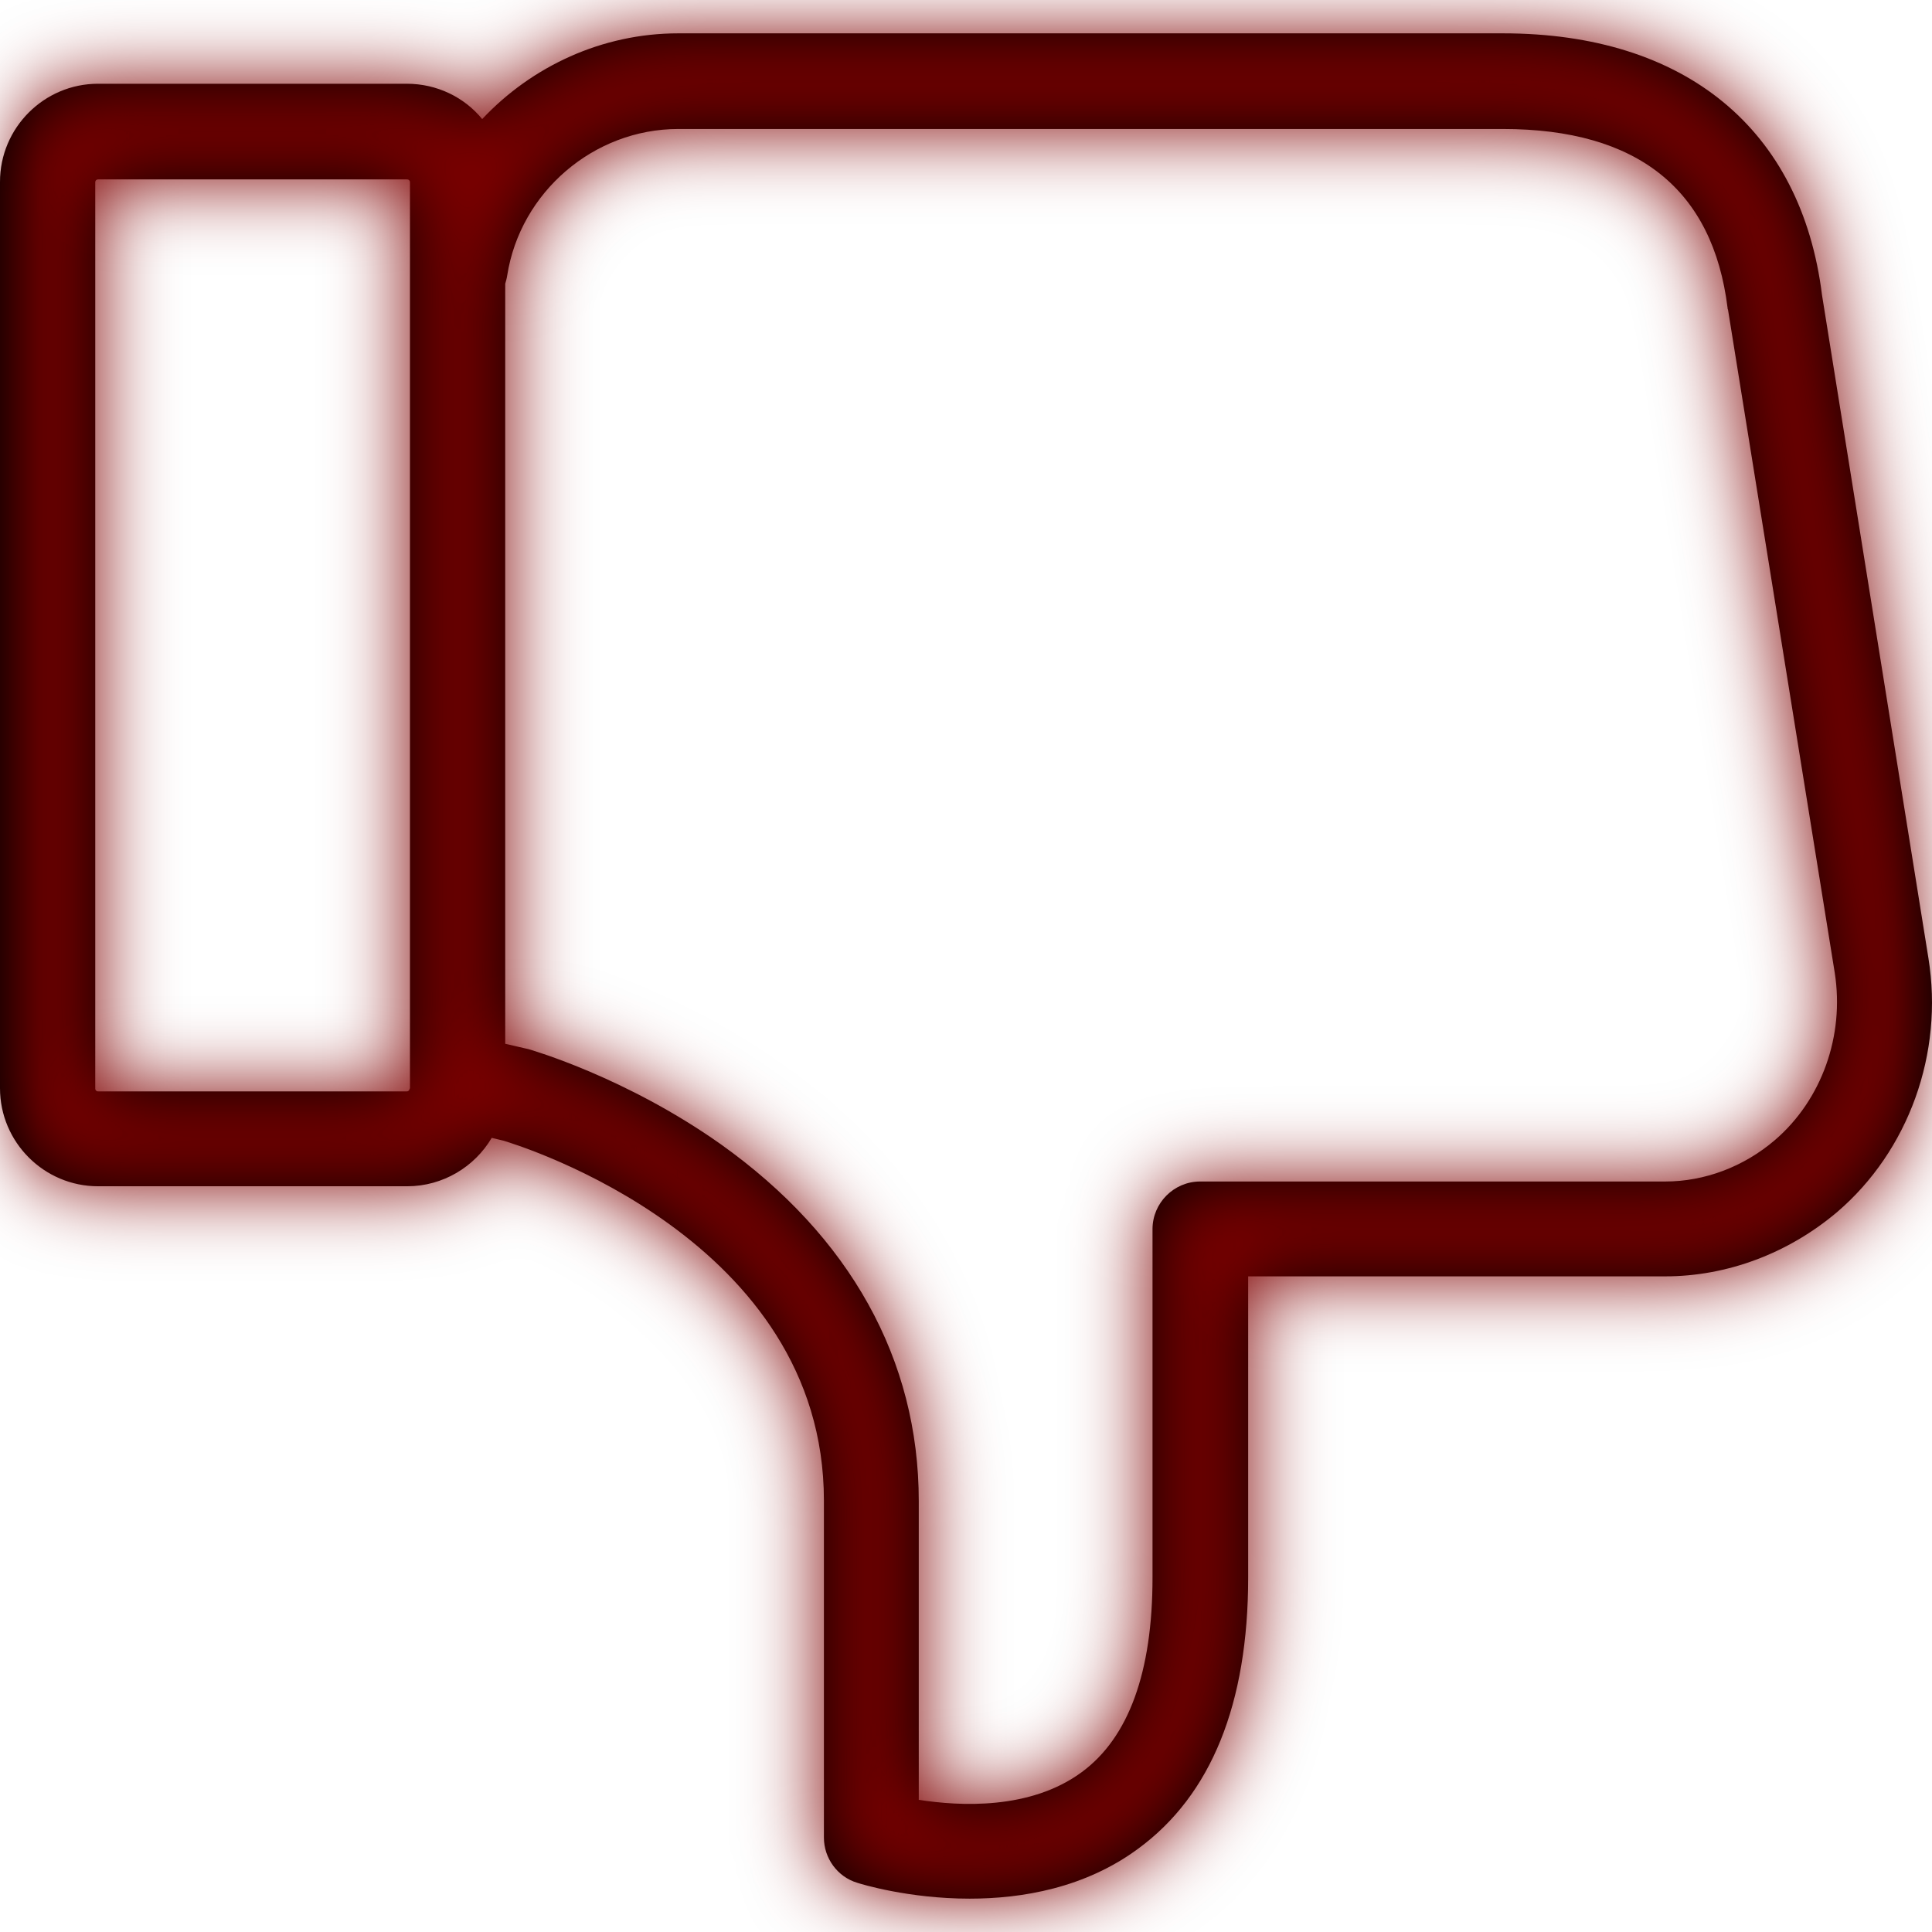
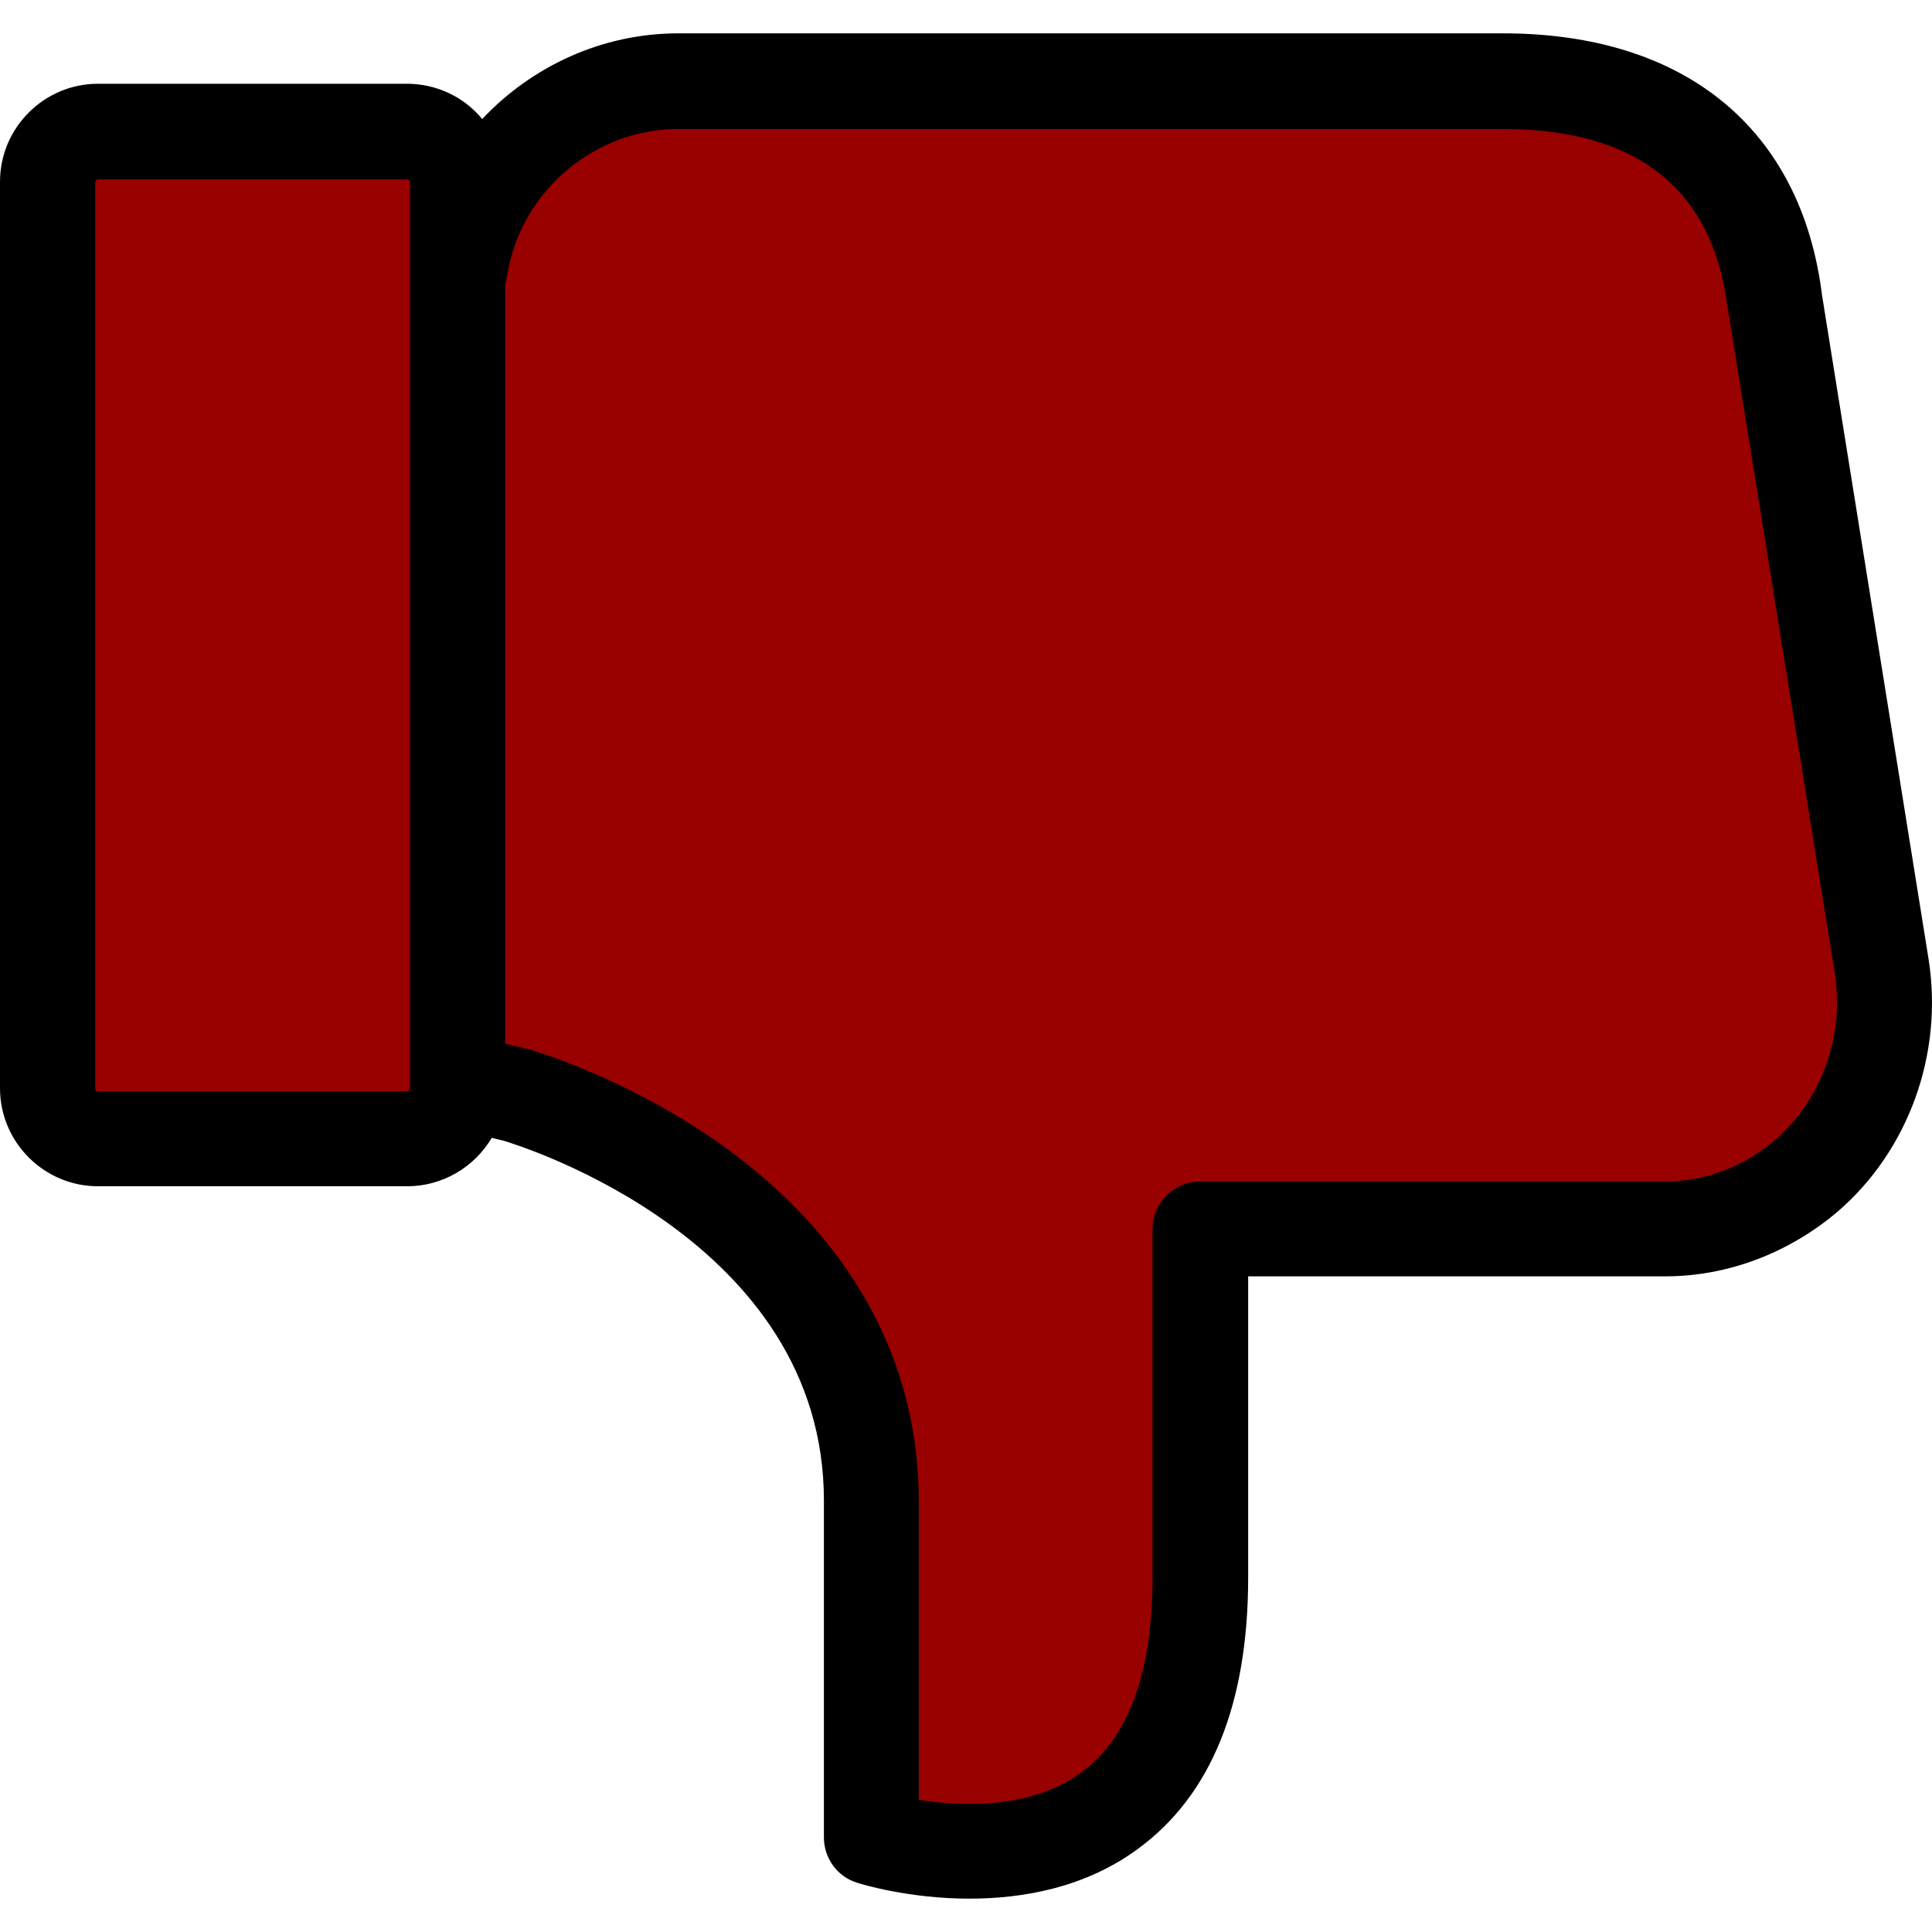
- <svg xmlns="http://www.w3.org/2000/svg" width="486.805" height="486.805">
-   <defs>
-     <filter height="200%" width="200%" y="-50%" x="-50%" id="svg_19_blur">
-       <feGaussianBlur stdDeviation="10" in="SourceGraphic" />
-     </filter>
-   </defs>
-   <g>
-     <rect fill="none" id="canvas_background" height="402" width="582" y="-1" x="-1" />
-   </g>
-   <g>
-     <g id="svg_1">
-       <path id="svg_2" d="m485.9,241.402l-26.8,-167c-5.2,-41.9 -34.5,-66 -80.4,-66l-135.1,0l-6.8,0l-65.9,0c-19.2,0 -36.9,8.3 -49.4,21.6c-4.5,-5.5 -11.4,-8.9 -19,-8.9l-77.8,0c-13.6,0 -24.7,11.1 -24.7,24.7l0,228.4c0,13.6 11.1,24.7 24.7,24.7l77.9,0c9,0 17,-4.9 21.3,-12.2l2.9,0.7c4.4,1.3 80.8,25 80.8,90.7l0,84.9c0,5.2 3.4,9.9 8.4,11.4c0.9,0.3 12.9,4 28.3,4c13.3,0 29.1,-2.7 42.5,-12.6c18.4,-13.5 27.7,-36.5 27.7,-68.4l0,-75.8l32.4,0l56.9,0l15.8,0c15.6,0 31,-5.8 43.3,-16.2c18,-15.4 26.9,-40 23,-64zm-382.7,32.9c0,0.4 -0.3,0.7 -0.7,0.7l-77.8,0c-0.4,0 -0.7,-0.3 -0.7,-0.7l0,-228.4c0,-0.4 0.3,-0.7 0.7,-0.7l77.9,0c0.4,0 0.7,0.3 0.7,0.7l0,228.4l-0.1,0zm344.1,12.9c-7.9,6.8 -17.8,10.5 -27.7,10.5l-15.8,0l-56.9,0l-44.5,0c-6.6,0 -12,5.4 -12,12l0,87.8c0,23.8 -6,40.3 -17.8,49c-13,9.6 -30.8,8.6 -41.1,7l0,-75.3c0,-35.6 -17.3,-66.7 -49.9,-89.9c-23.9,-16.9 -47.6,-23.7 -48.6,-24c-0.2,0 -0.3,-0.1 -0.5,-0.1l-5.2,-1.2l0,-191.5c0.2,-0.7 0.4,-1.4 0.5,-2.1c3.3,-21 21.8,-36.9 43.1,-36.9l65.9,0l6.8,0l135.1,0c33.9,0 52.9,15.2 56.6,45.1c0,0.2 0,0.3 0.1,0.4l26.9,167.1c2.5,15.9 -3.3,32 -15,42.1z" />
-     </g>
-     <g id="svg_3" />
-     <g id="svg_4" />
-     <g id="svg_5" />
-     <g id="svg_6" />
-     <g id="svg_7" />
-     <g id="svg_8" />
-     <g id="svg_9" />
-     <g id="svg_10" />
-     <g id="svg_11" />
-     <g id="svg_12" />
-     <g id="svg_13" />
-     <g id="svg_14" />
-     <g id="svg_15" />
-     <g id="svg_16" />
-     <g id="svg_17" />
-     <g filter="url(#svg_19_blur)" id="svg_19">
-       <path fill="#7f0000" id="svg_18" d="m485.9,241.402l-26.8,-167c-5.2,-41.9 -34.5,-66 -80.4,-66l-135.1,0l-6.8,0l-65.9,0c-19.2,0 -36.9,8.3 -49.4,21.6c-4.5,-5.5 -11.4,-8.9 -19,-8.9l-77.8,0c-13.6,0 -24.7,11.1 -24.7,24.7l0,228.4c0,13.6 11.1,24.7 24.7,24.7l77.9,0c9,0 17,-4.9 21.3,-12.2l2.9,0.7c4.4,1.3 80.8,25 80.8,90.7l0,84.9c0,5.2 3.4,9.9 8.4,11.4c0.9,0.3 12.9,4 28.3,4c13.3,0 29.1,-2.7 42.5,-12.6c18.4,-13.5 27.7,-36.5 27.7,-68.4l0,-75.8l32.4,0l56.9,0l15.8,0c15.6,0 31,-5.8 43.3,-16.2c18,-15.4 26.9,-40 23,-64zm-382.7,32.9c0,0.4 -0.3,0.7 -0.7,0.7l-77.8,0c-0.4,0 -0.7,-0.3 -0.7,-0.7l0,-228.4c0,-0.4 0.3,-0.7 0.7,-0.7l77.9,0c0.4,0 0.7,0.3 0.7,0.7l0,228.4l-0.1,0zm344.1,12.9c-7.9,6.8 -17.8,10.5 -27.7,10.5l-15.8,0l-56.9,0l-44.5,0c-6.6,0 -12,5.4 -12,12l0,87.8c0,23.8 -6,40.3 -17.8,49c-13,9.6 -30.8,8.6 -41.1,7l0,-75.3c0,-35.6 -17.3,-66.7 -49.9,-89.9c-23.9,-16.9 -47.6,-23.7 -48.6,-24c-0.2,0 -0.3,-0.1 -0.5,-0.1l-5.2,-1.2l0,-191.5c0.2,-0.7 0.4,-1.4 0.5,-2.1c3.3,-21 21.8,-36.9 43.1,-36.9l65.9,0l6.8,0l135.1,0c33.9,0 52.9,15.2 56.6,45.1c0,0.2 0,0.3 0.1,0.4l26.9,167.1c2.5,15.9 -3.3,32 -15,42.1z" />
+ <svg xmlns="http://www.w3.org/2000/svg" version="1.1" style="" xml:space="preserve" width="486.805" height="486.805">
+   <rect id="backgroundrect" width="100%" height="100%" x="0" y="0" fill="none" stroke="none" />
+   <g class="currentLayer" style="">
+     <g id="svg_3">
+ </g>
+     <g id="svg_4">
+ </g>
+     <g id="svg_5">
+ </g>
+     <g id="svg_6">
+ </g>
+     <g id="svg_7">
+ </g>
+     <g id="svg_8">
+ </g>
+     <g id="svg_9">
+ </g>
+     <g id="svg_10">
+ </g>
+     <g id="svg_11">
+ </g>
+     <g id="svg_12">
+ </g>
+     <g id="svg_13">
+ </g>
+     <g id="svg_14">
+ </g>
+     <g id="svg_15">
+ </g>
+     <g id="svg_16">
+ </g>
+     <g id="svg_17">
+ </g>
+     <rect fill="#990000" stroke="#990000" style="color: rgb(0, 0, 0);" stroke-width="2" stroke-linejoin="round" stroke-dashoffset="" fill-rule="nonzero" id="svg_18" x="16" y="38" width="92" height="240" />
+     <rect fill="#990000" stroke="#990000" style="color: rgb(0, 0, 0);" stroke-width="2" stroke-linejoin="round" stroke-dashoffset="" fill-rule="nonzero" id="svg_20" x="126" y="29" width="296" height="247" />
+     <rect fill="#990000" stroke="#990000" style="color: rgb(0, 0, 0);" stroke-width="2" stroke-linejoin="round" stroke-dashoffset="" fill-rule="nonzero" id="svg_22" x="228" y="258" width="65" height="198" />
+     <rect fill="#990000" stroke="#990000" style="color: rgb(0, 0, 0);" stroke-width="2" stroke-linejoin="round" stroke-dashoffset="" fill-rule="nonzero" id="svg_24" x="169.364" y="218.727" width="110" height="111" class="" transform="rotate(-46.1214, 224.364, 274.227)" />
+     <rect fill="#990000" stroke="#990000" style="color: rgb(0, 0, 0);" stroke-width="2" stroke-linejoin="round" stroke-dashoffset="" fill-rule="nonzero" id="svg_26" x="386.663" y="47.803" width="64" height="250.46" class="" transform="rotate(-8.75561, 418.663, 173.033)" />
+     <rect fill="#990000" stroke="#990000" style="color: rgb(0, 0, 0);" stroke-width="2" stroke-linejoin="round" stroke-dashoffset="" fill-rule="nonzero" id="svg_28" x="261" y="247" width="168" height="61" />
+     <g id="svg_1" class="selected">
+       <path d="M485.9,241.402l-26.8-167c-5.2-41.9-34.5-66-80.4-66H243.6h-6.8h-65.9c-19.2,0-36.9,8.3-49.4,21.6   c-4.5-5.5-11.4-8.9-19-8.9H24.7c-13.6,0-24.7,11.1-24.7,24.7v228.4c0,13.6,11.1,24.7,24.7,24.7h77.9c9,0,17-4.9,21.3-12.2l2.9,0.7   c4.4,1.3,80.8,25,80.8,90.7v84.9c0,5.2,3.4,9.9,8.4,11.4c0.9,0.3,12.9,4,28.3,4c13.3,0,29.1-2.7,42.5-12.6   c18.4-13.5,27.7-36.5,27.7-68.4v-75.8h32.4h56.9h15.8c15.6,0,31-5.8,43.3-16.2C480.9,290.002,489.8,265.402,485.9,241.402z    M103.2,274.302c0,0.4-0.3,0.7-0.7,0.7H24.7c-0.4,0-0.7-0.3-0.7-0.7v-228.4c0-0.4,0.3-0.7,0.7-0.7h77.9c0.4,0,0.7,0.3,0.7,0.7   v228.4H103.2z M447.3,287.202c-7.9,6.8-17.8,10.5-27.7,10.5h-15.8h-56.9h-44.5c-6.6,0-12,5.4-12,12v87.8c0,23.8-6,40.3-17.8,49   c-13,9.6-30.8,8.6-41.1,7v-75.3c0-35.6-17.3-66.7-49.9-89.9c-23.9-16.9-47.6-23.7-48.6-24c-0.2,0-0.3-0.1-0.5-0.1l-5.2-1.2v-191.5   c0.2-0.7,0.4-1.4,0.5-2.1c3.3-21,21.8-36.9,43.1-36.9h65.9h6.8h135.1c33.9,0,52.9,15.2,56.6,45.1c0,0.2,0,0.3,0.1,0.4l26.9,167.1   C464.8,261.002,459,277.102,447.3,287.202z" id="svg_2" />
    </g>
  </g>
</svg>
